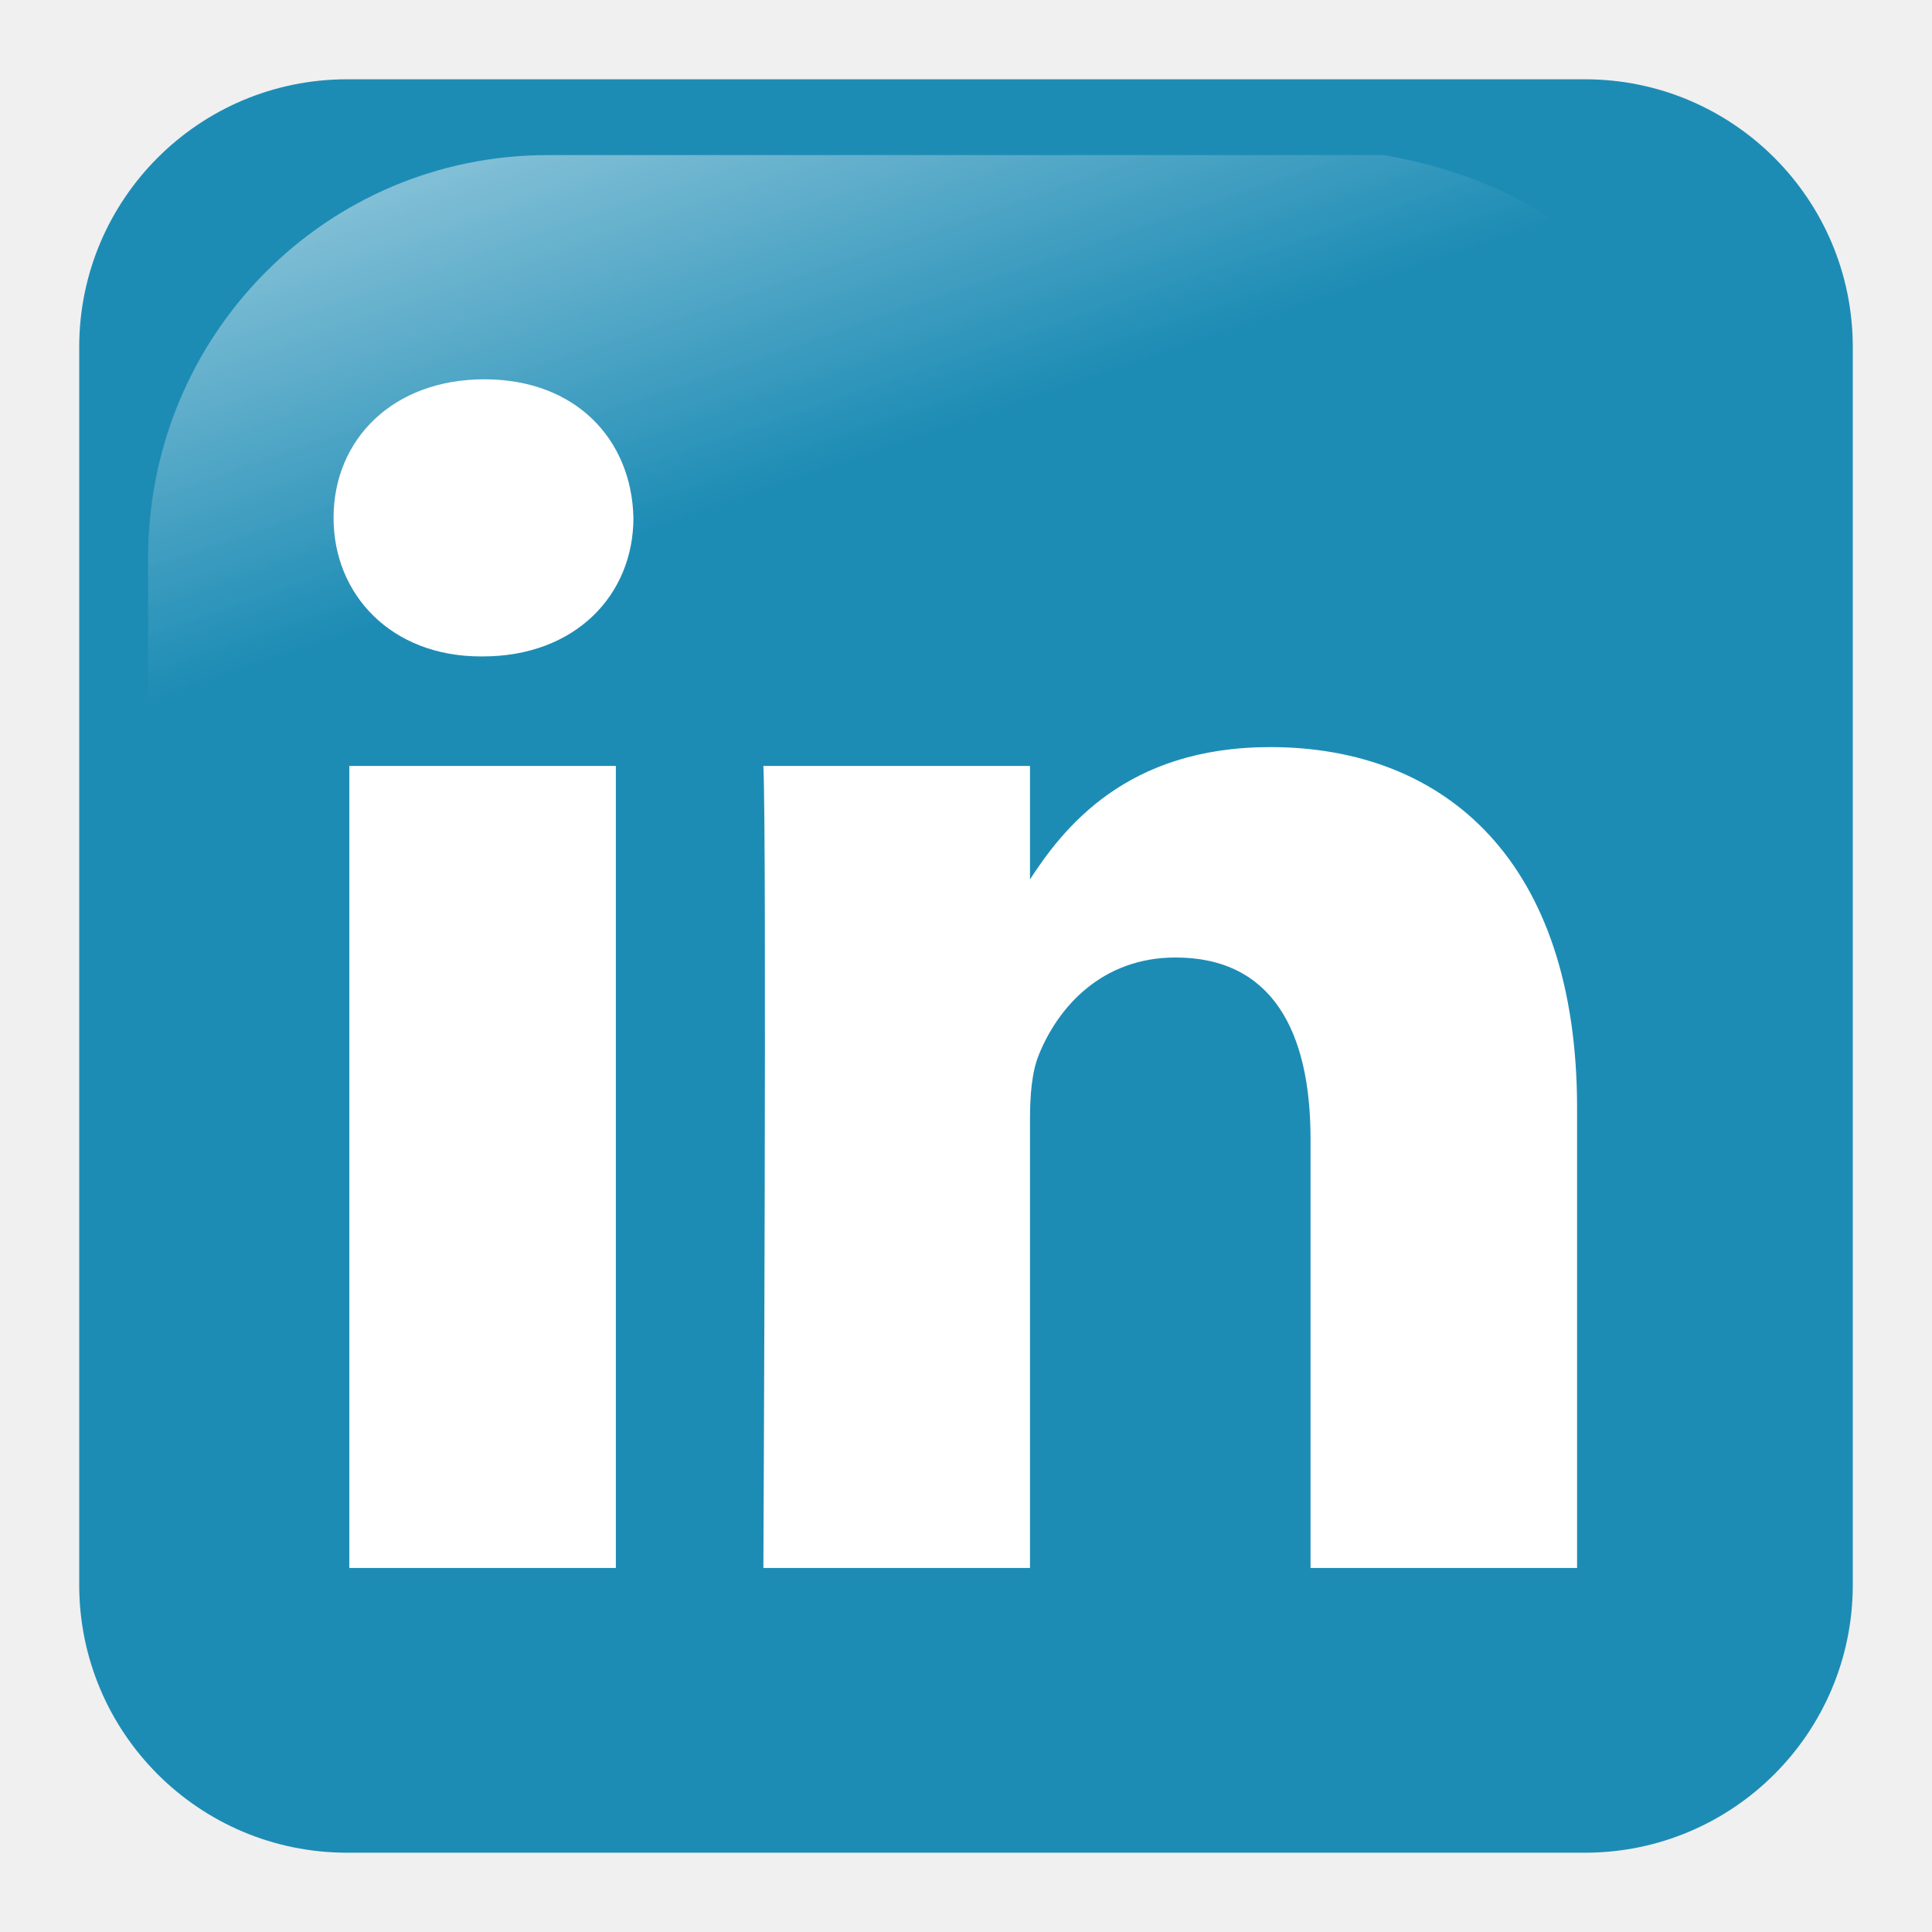
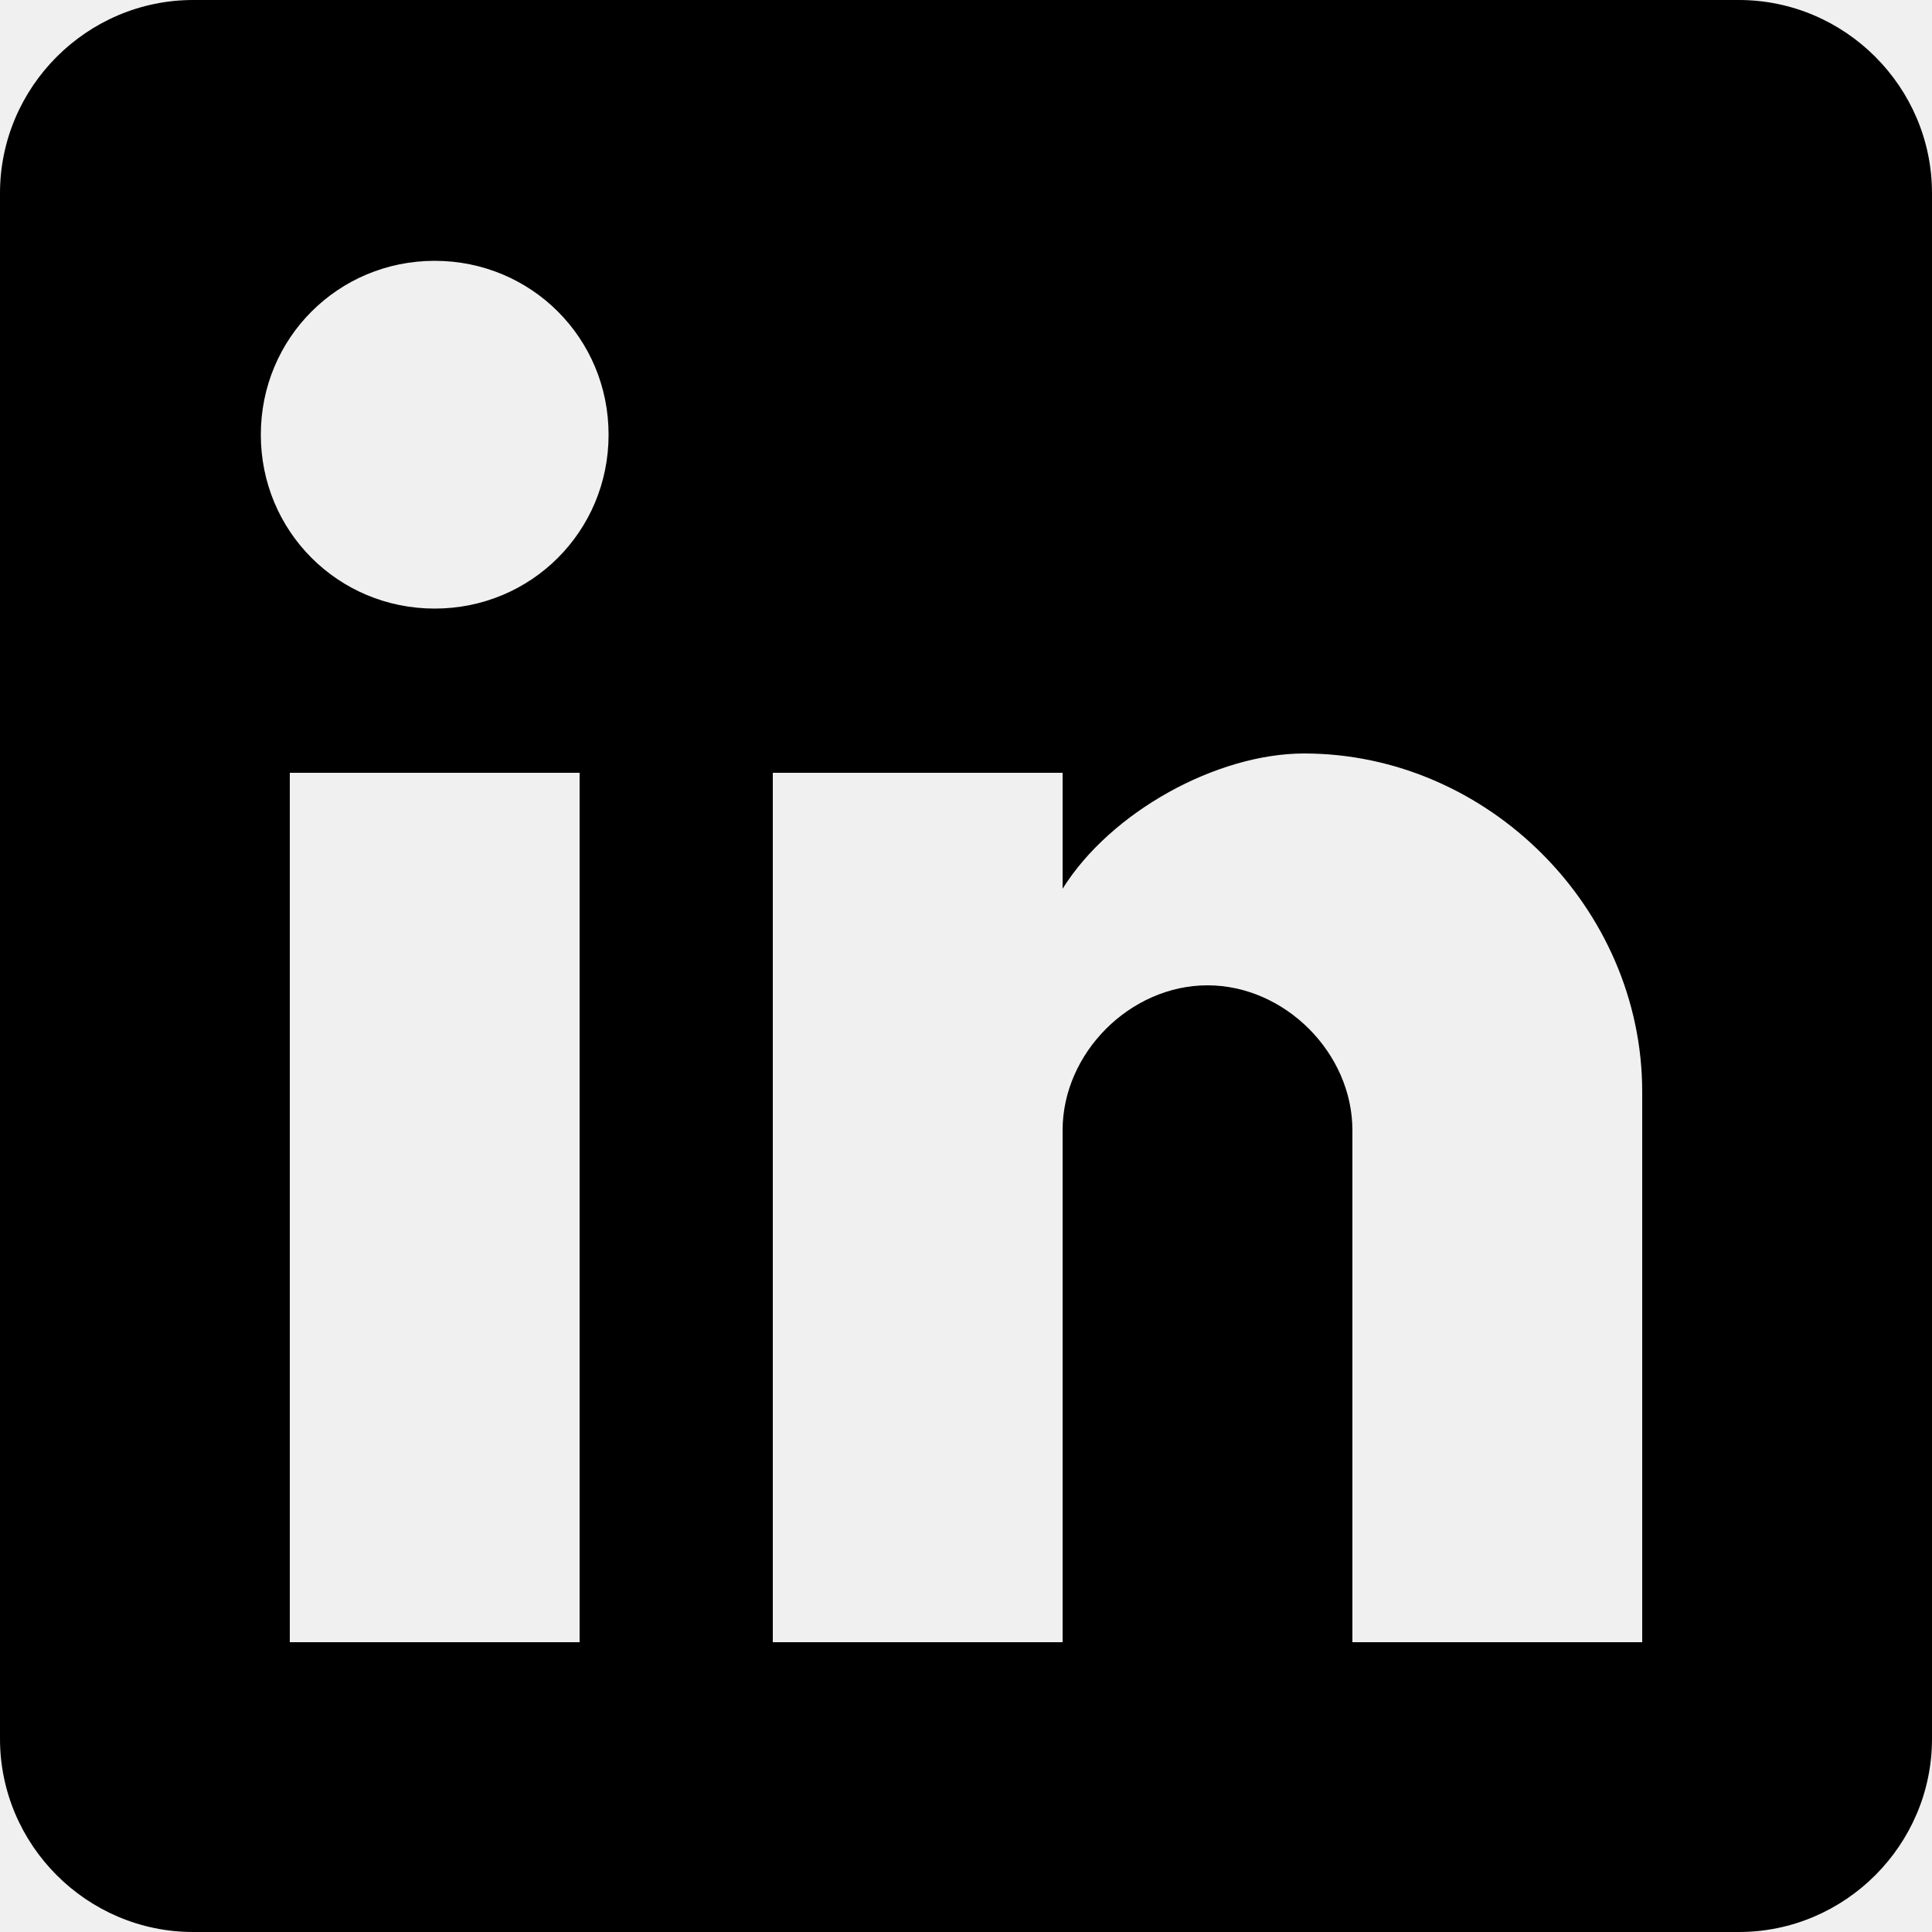
- <svg xmlns="http://www.w3.org/2000/svg" version="1.1" id="svg2" x="0px" y="0px" width="256px" height="256px" viewBox="0 0 256 256" enable-background="new 0 0 256 256" xml:space="preserve">
-   <g id="layer1" transform="translate(-373.642,-318.344)">
-     <path id="rect1942" fill="#1D8CB5" d="   M583.659,328.849H419.625c-19.599,0-35.487,15.888-35.487,35.487v164.015c0,19.599,15.888,35.486,35.487,35.486h164.033   c19.599,0,35.487-15.888,35.487-35.486V364.337C619.146,344.738,603.257,328.849,583.659,328.849z" />
-     <linearGradient id="path1950_1_" gradientUnits="userSpaceOnUse" x1="-808.873" y1="199.892" x2="-860.569" y2="49.203" gradientTransform="matrix(-0.5915 0 0 -0.5915 -34.5417 412.5453)">
-       <stop offset="0" style="stop-color:#FFFFFF" />
-       <stop offset="1" style="stop-color:#FFFFFF;stop-opacity:0" />
-     </linearGradient>
-     <path id="path1950" opacity="0.781" fill="url(#path1950_1_)" enable-background="new    " d="   M557.056,338.895H446.227c-29.337,0-52.955,23.81-52.955,53.385v108.127c0.95,23.087,4.603,8.491,11.555-17.075   c8.081-29.713,34.396-55.682,66.445-75.145c24.461-14.855,51.84-24.341,101.679-25.244   C601.216,382.432,598.721,346.26,557.056,338.895z" />
-   </g>
-   <g id="layer1_1_" transform="translate(-200.552,-393.9623)">
-     <g id="g3019" transform="matrix(1.018827,0,0,-1.018827,170.5996,498.0329)">
-       <path id="path28_1_" fill="#FFFFFF" d="M109.495-101.774V2.533H74.828v-104.307H109.495z     M92.168,16.775c12.081,0,19.612,8.01,19.612,18.021c-0.224,10.233-7.531,18.021-19.385,18.021    c-11.864,0-19.615-7.788-19.615-18.021c0-10.011,7.521-18.021,19.159-18.021H92.168L92.168,16.775z" />
-       <path id="path30_1_" fill="#FFFFFF" d="M128.681-101.774h34.673v58.249    c0,3.119,0.226,6.235,1.143,8.462c2.5,6.232,8.209,12.681,17.784,12.681c12.547,0,17.562-9.568,17.562-23.588v-55.804h34.666    v59.81c0,32.039-17.1,46.946-39.913,46.946c-18.701,0-26.915-10.45-31.476-17.571h0.234V2.533h-34.673    C129.141-7.253,128.681-101.774,128.681-101.774L128.681-101.774z" />
+ <svg xmlns="http://www.w3.org/2000/svg" version="1.1" id="Capa_1" x="0px" y="0px" width="510px" height="510px" viewBox="0 0 510 510" style="enable-background:new 0 0 510 510;" xml:space="preserve">
+   <g>
+     <g id="post-linkedin">
+       <path d="M459,0H51C22.95,0,0,22.95,0,51v408c0,28.05,22.95,51,51,51h408c28.05,0,51-22.95,51-51V51C510,22.95,487.05,0,459,0z     M153,433.5H76.5V204H153V433.5z M114.75,160.65c-25.5,0-45.9-20.4-45.9-45.9s20.4-45.9,45.9-45.9s45.9,20.4,45.9,45.9    S140.25,160.65,114.75,160.65z M433.5,433.5H357V298.35c0-20.399-17.85-38.25-38.25-38.25s-38.25,17.851-38.25,38.25V433.5H204    V204h76.5v30.6c12.75-20.4,40.8-35.7,63.75-35.7c48.45,0,89.25,40.8,89.25,89.25V433.5z" />
    </g>
  </g>
+   <g>
+ </g>
+   <g>
+ </g>
+   <g>
+ </g>
+   <g>
+ </g>
+   <g>
+ </g>
+   <g>
+ </g>
+   <g>
+ </g>
+   <g>
+ </g>
+   <g>
+ </g>
+   <g>
+ </g>
+   <g>
+ </g>
+   <g>
+ </g>
+   <g>
+ </g>
+   <g>
+ </g>
+   <g>
+ </g>
</svg>
